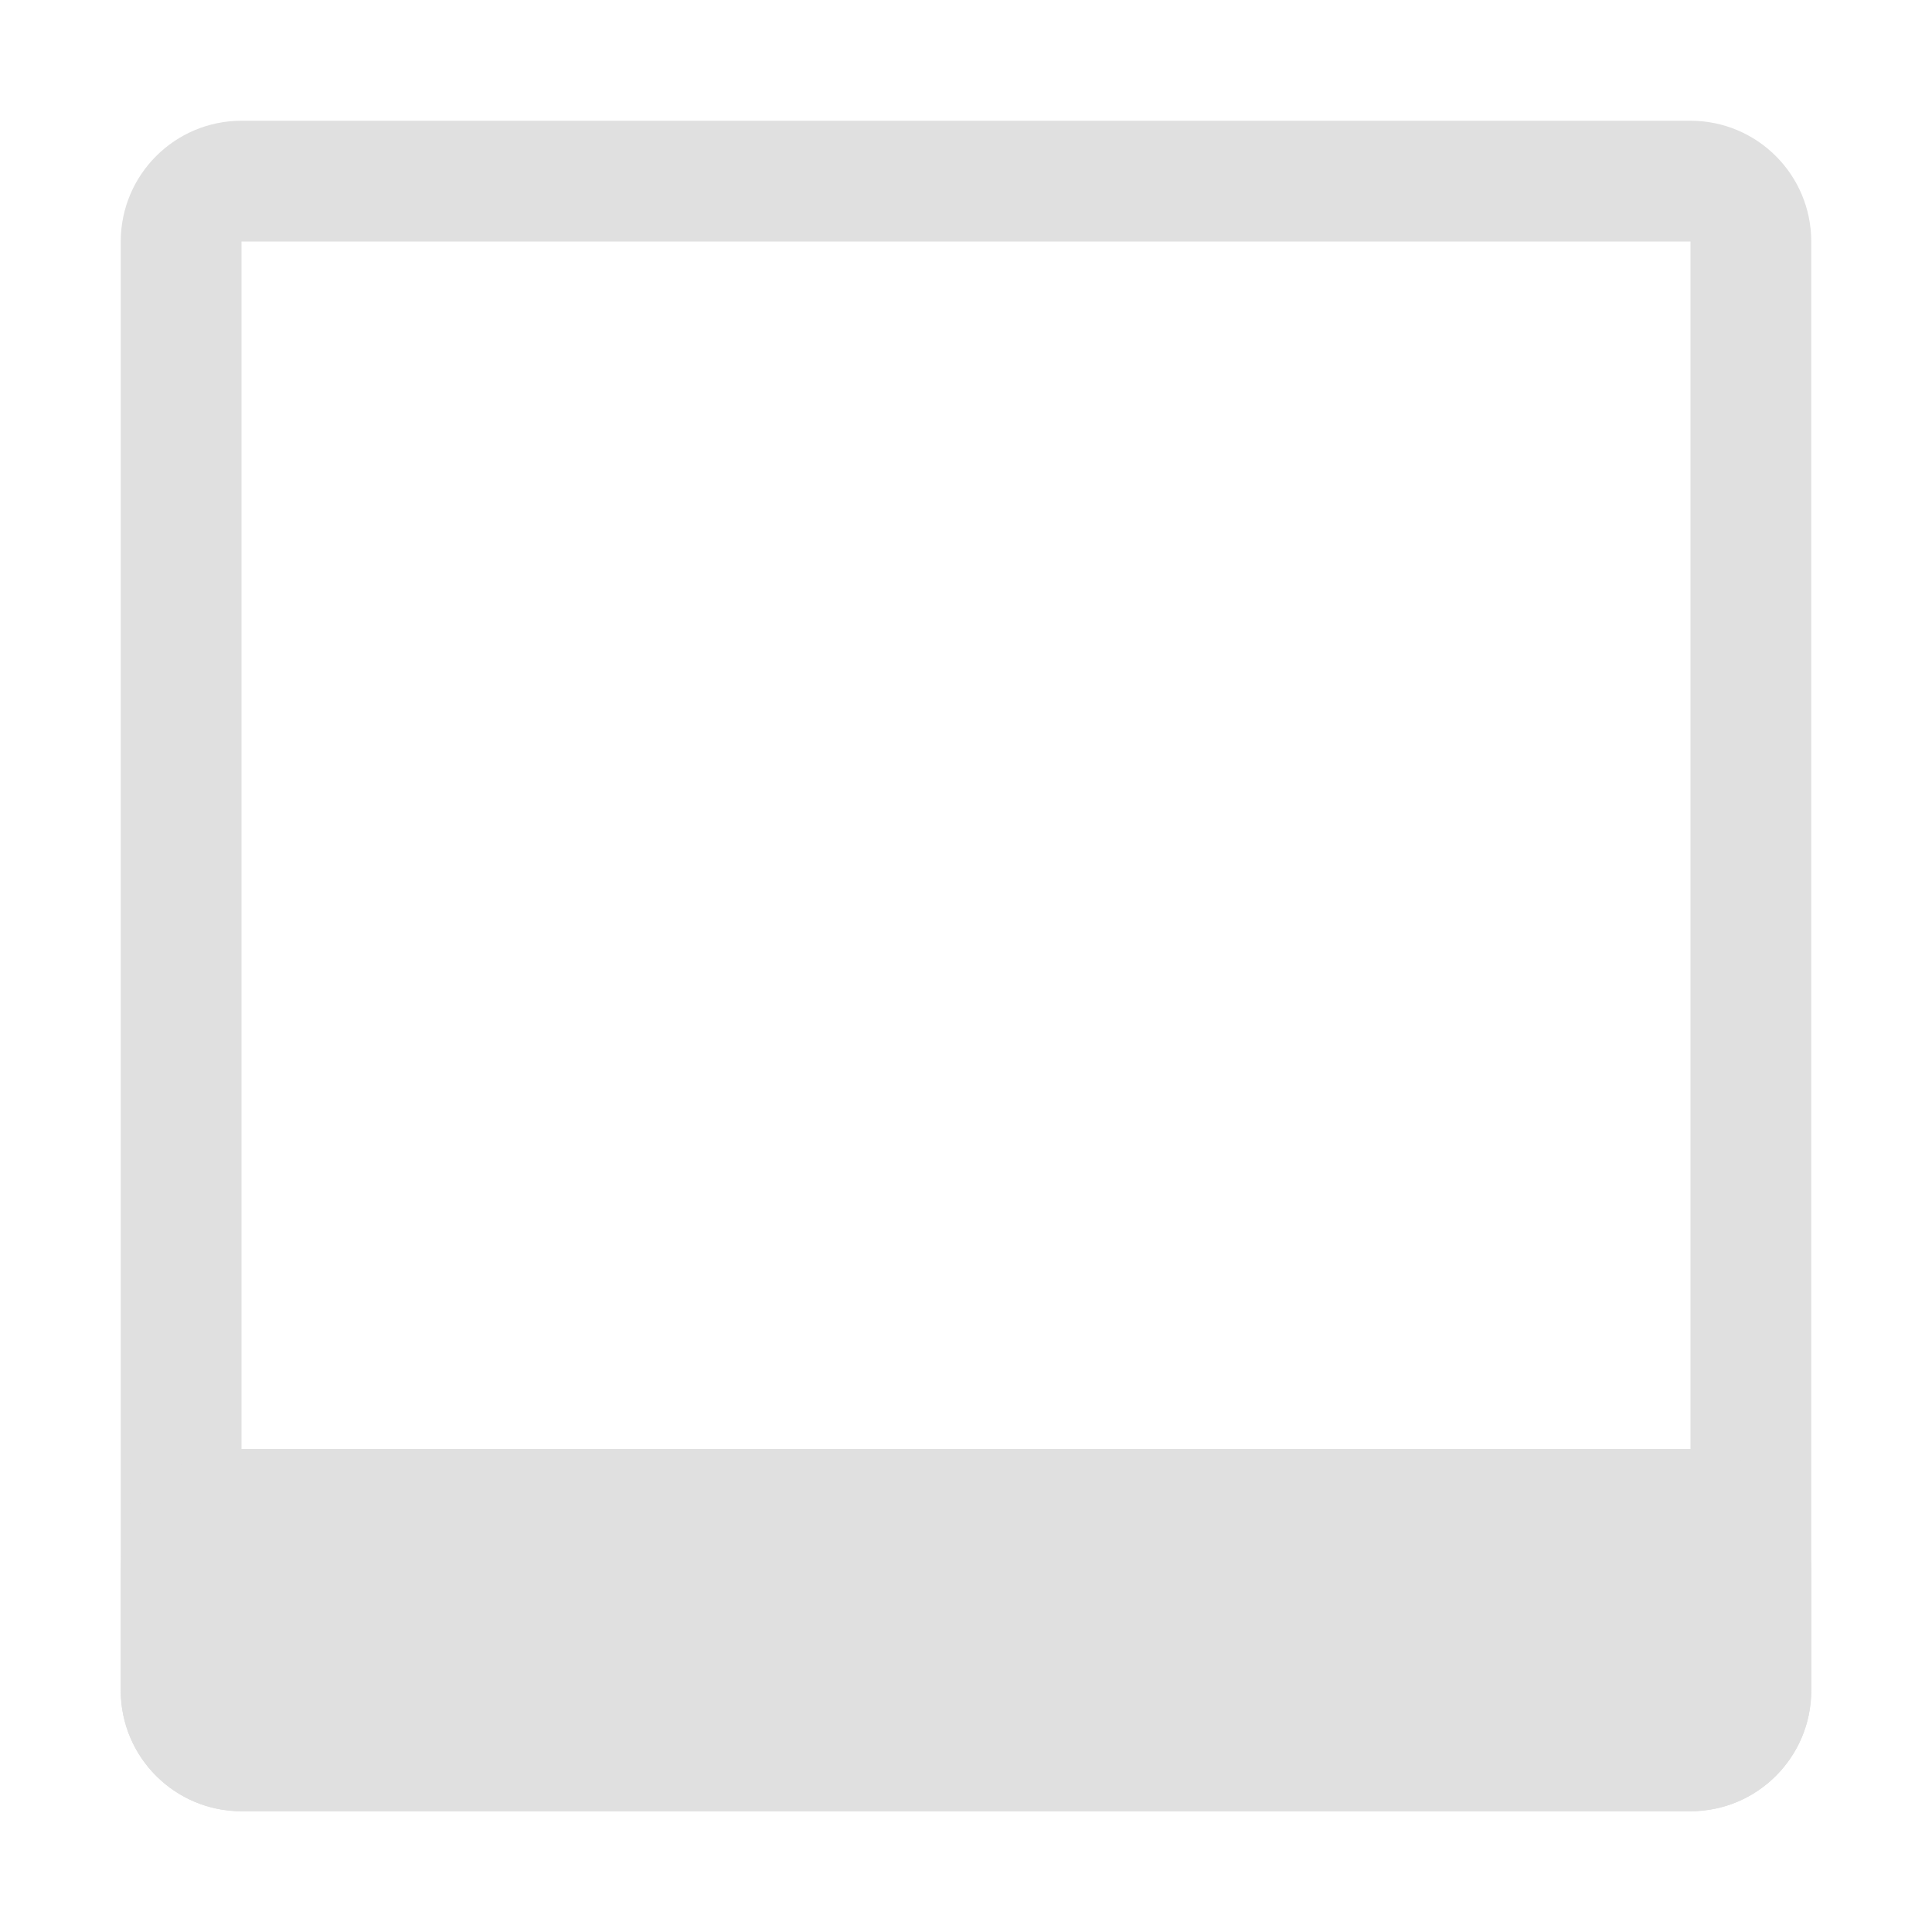
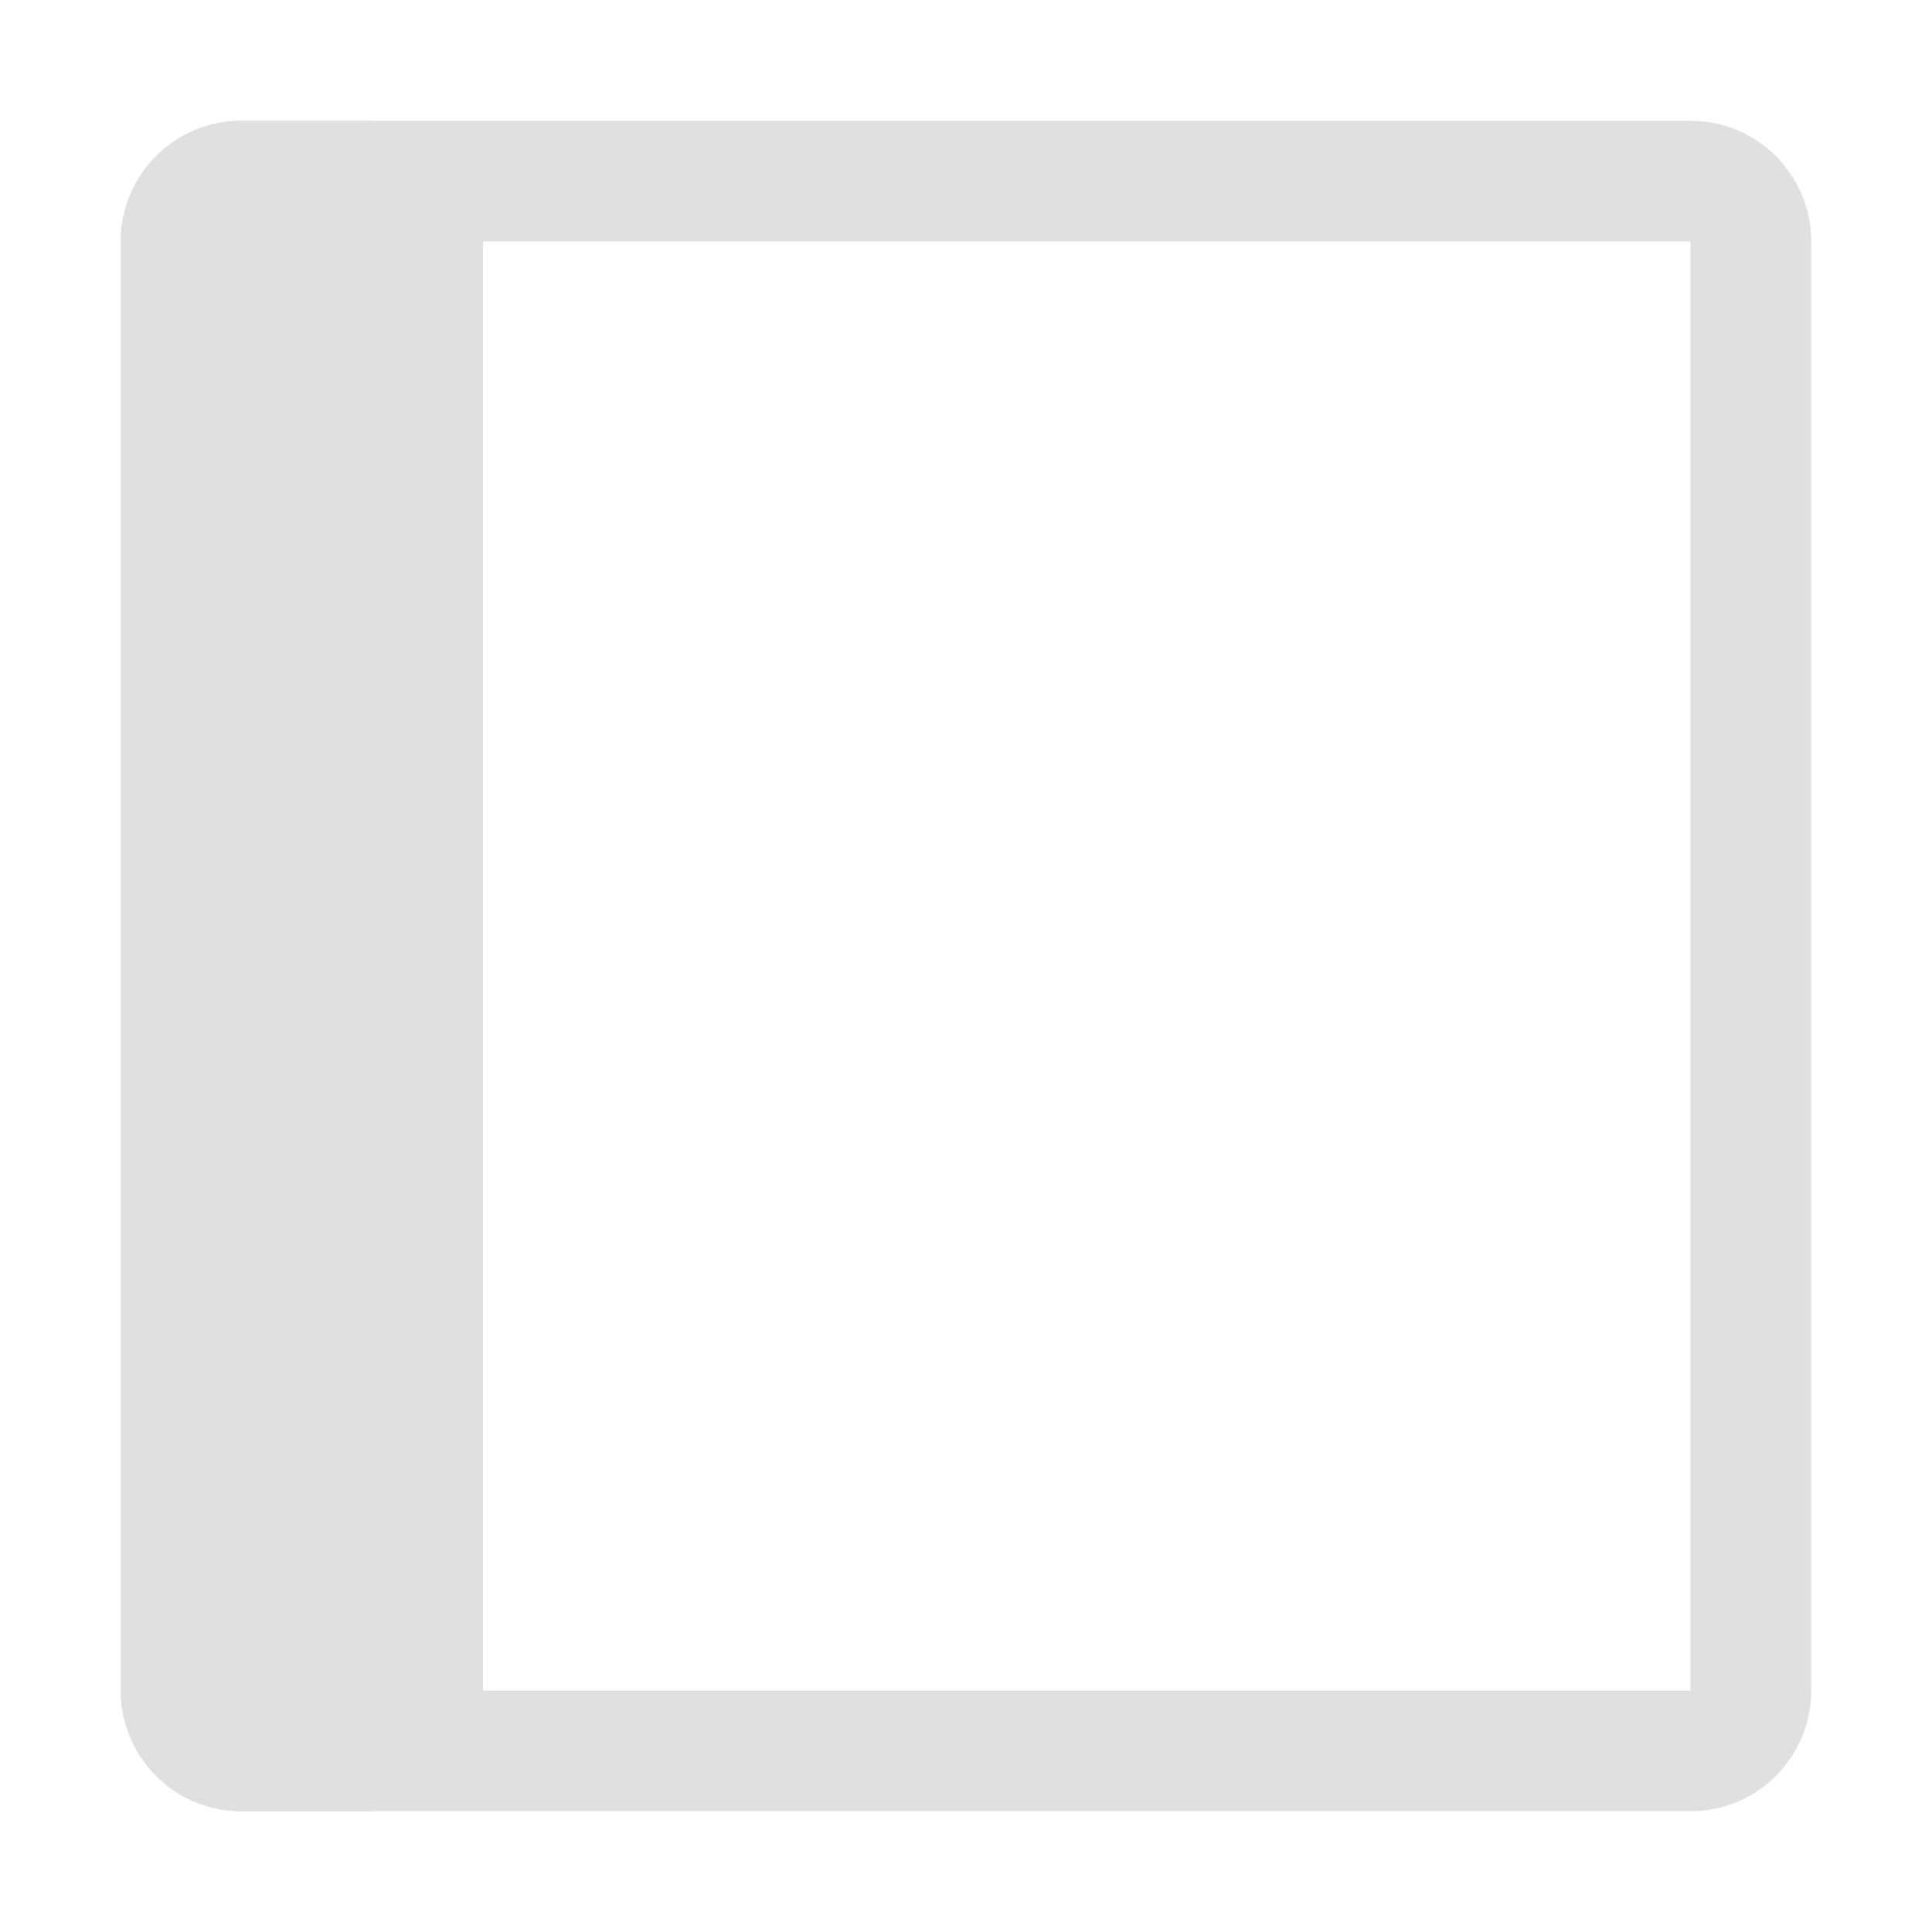
<svg xmlns="http://www.w3.org/2000/svg" width="16" height="16" viewBox="0 0 16 16">
  <path fill="#e0e0e0" fill-rule="evenodd" d="M1 2A1 1 0 0 1 2 1L14 1A1 1 0 0 1 15 2L15 14A1 1 0 0 1 14 15L2 15A1 1 0 0 1 1 14ZM2 2L14 2L14 14L2 14Z" />
-   <path fill="#e0e0e0" d="M1 13A1 1 0 0 1 2 12L14 12A1 1 0 0 1 15 13L15 14A1 1 0 0 1 14 15L2 15A1 1 0 0 1 1 14Z" />
+   <path fill="#e0e0e0" d="M1 2A1 1 0 0 1 2 1L3 1A1 1 0 0 1 4 2L4 14A1 1 0 0 1 3 15L2 15A1 1 0 0 1 1 14Z" />
</svg>
